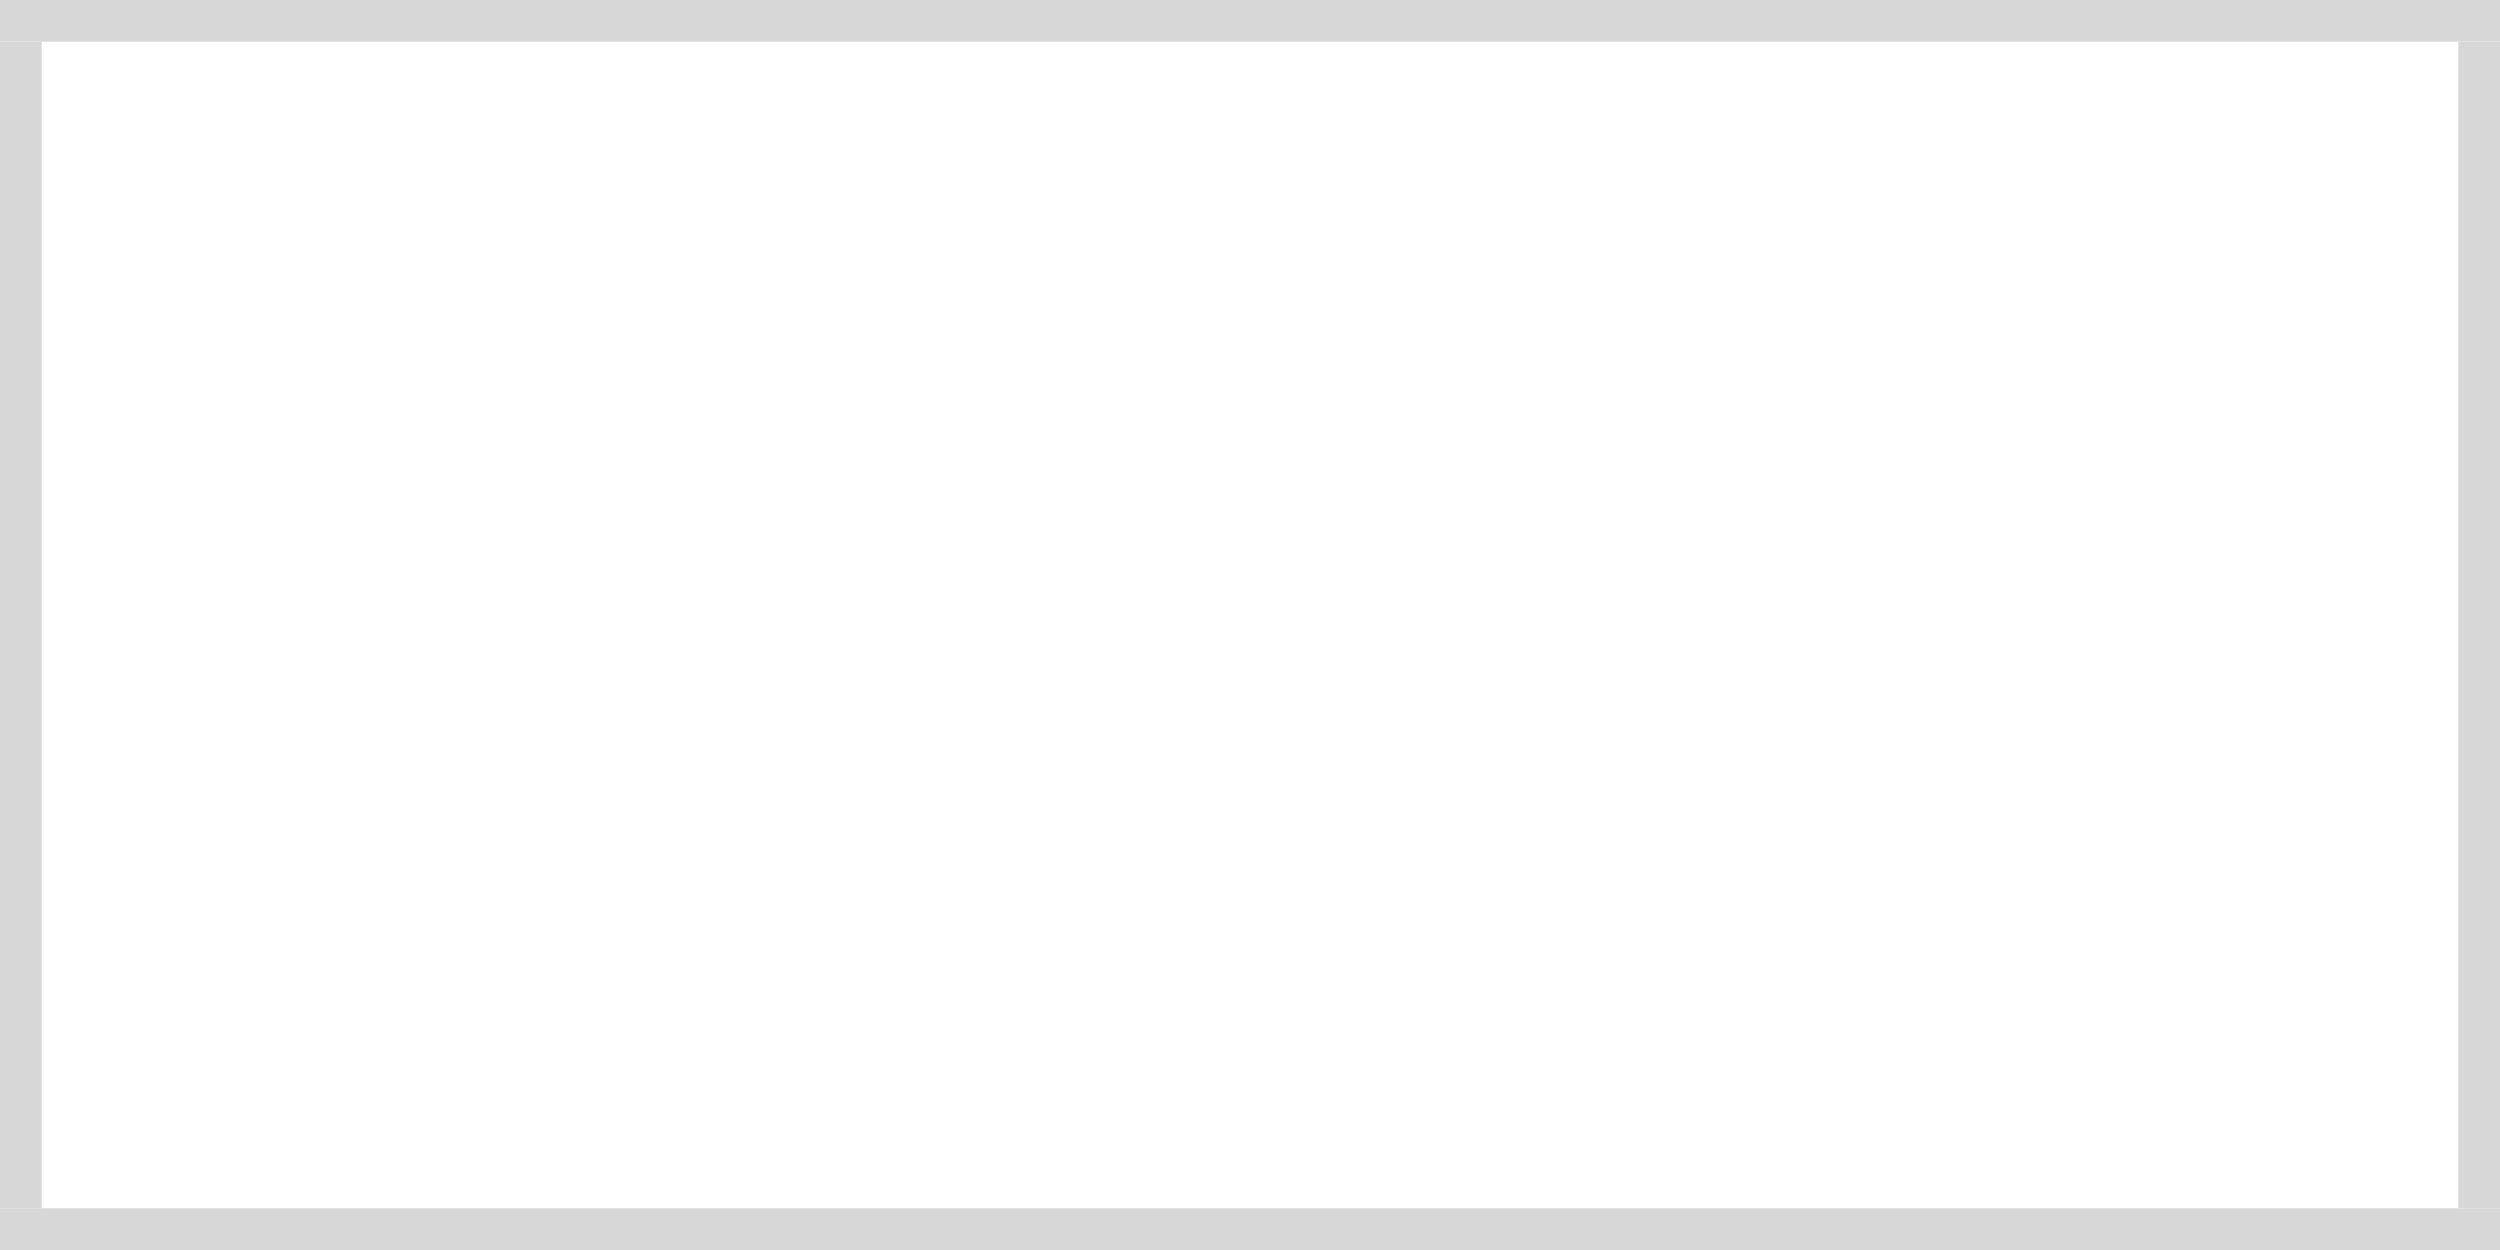
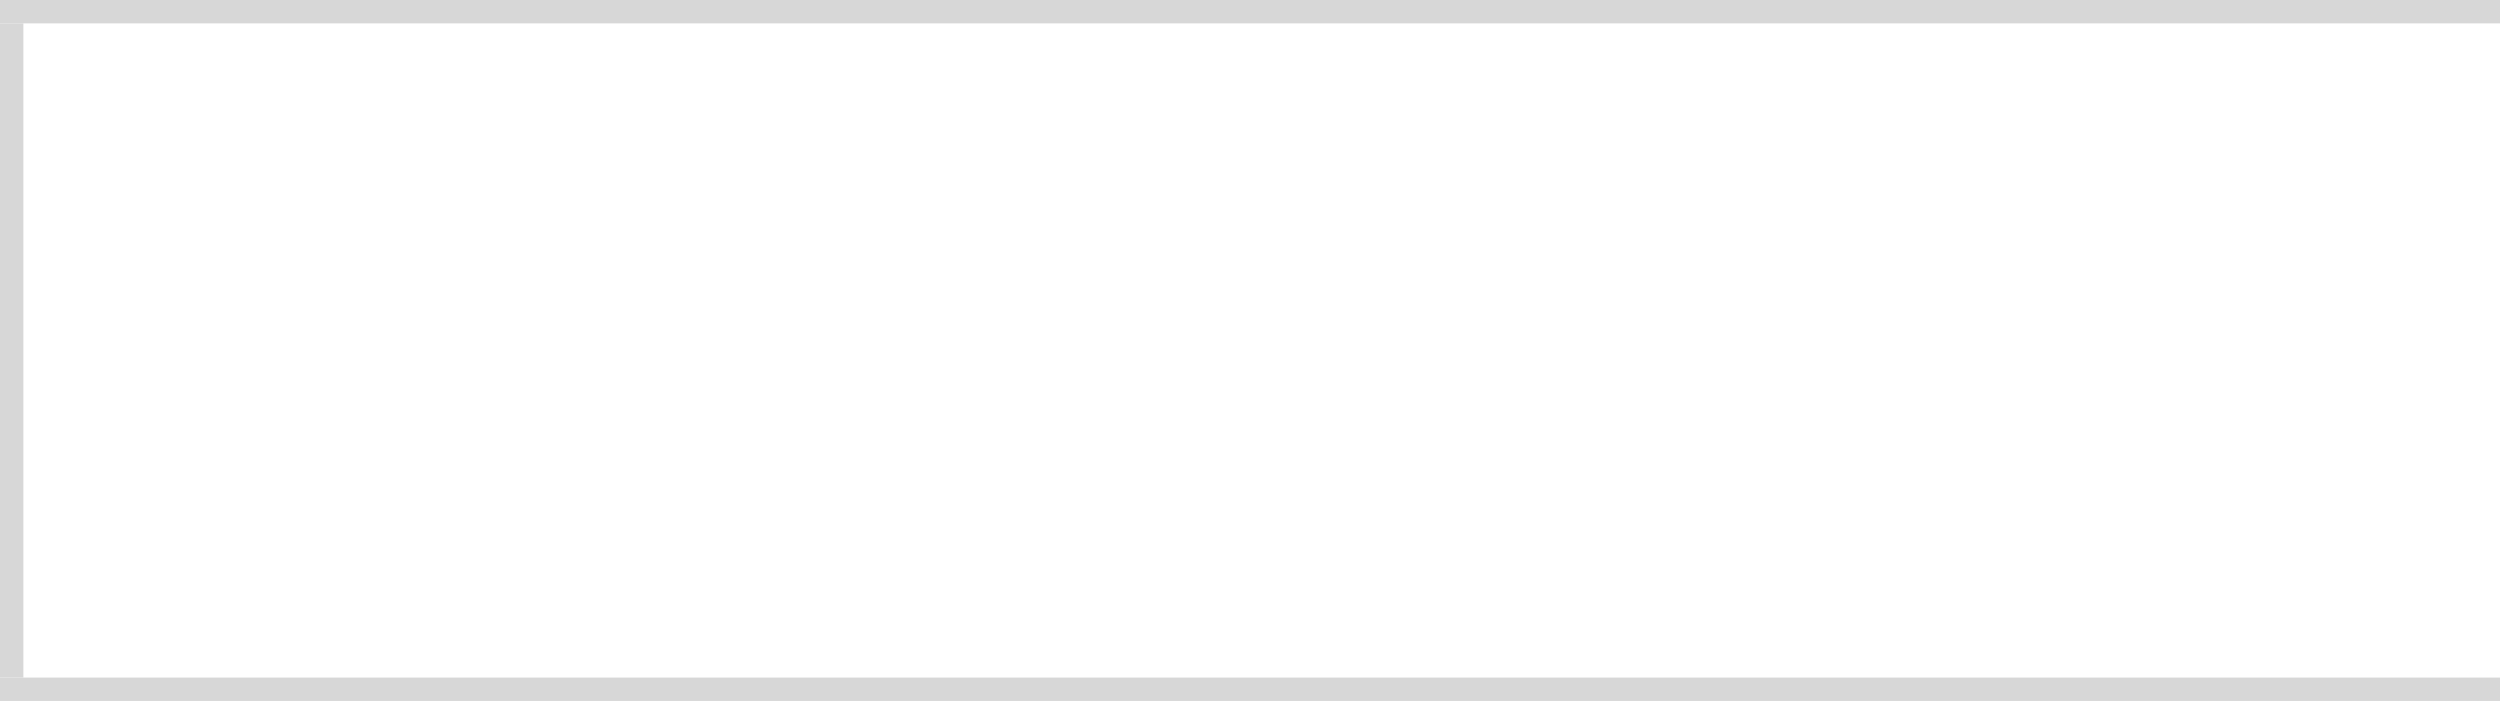
- <svg xmlns="http://www.w3.org/2000/svg" version="1.1" width="60px" height="30px" viewBox="167 160 60 30">
-   <path d="M 1 1  L 59 1  L 59 29  L 1 29  L 1 1  Z " fill-rule="nonzero" fill="rgba(242, 242, 242, 0)" stroke="none" transform="matrix(1 0 0 1 167 160 )" class="fill" />
-   <path d="M 0.5 1  L 0.5 29  " stroke-width="1" stroke-dasharray="0" stroke="rgba(215, 215, 215, 1)" fill="none" transform="matrix(1 0 0 1 167 160 )" class="stroke" />
-   <path d="M 0 0.5  L 60 0.5  " stroke-width="1" stroke-dasharray="0" stroke="rgba(215, 215, 215, 1)" fill="none" transform="matrix(1 0 0 1 167 160 )" class="stroke" />
-   <path d="M 59.5 1  L 59.5 29  " stroke-width="1" stroke-dasharray="0" stroke="rgba(215, 215, 215, 1)" fill="none" transform="matrix(1 0 0 1 167 160 )" class="stroke" />
-   <path d="M 0 29.5  L 60 29.5  " stroke-width="1" stroke-dasharray="0" stroke="rgba(215, 215, 215, 1)" fill="none" transform="matrix(1 0 0 1 167 160 )" class="stroke" />
+ <svg xmlns="http://www.w3.org/2000/svg" version="1.1" width="107px" height="30px" viewBox="0 160 107 30">
+   <path d="M 1 1  L 107 1  L 107 29  L 1 29  L 1 1  Z " fill-rule="nonzero" fill="rgba(242, 242, 242, 0)" stroke="none" transform="matrix(1 0 0 1 0 160 )" class="fill" />
+   <path d="M 0.5 1  L 0.5 29  " stroke-width="1" stroke-dasharray="0" stroke="rgba(215, 215, 215, 1)" fill="none" transform="matrix(1 0 0 1 0 160 )" class="stroke" />
+   <path d="M 0 0.5  L 107 0.5  " stroke-width="1" stroke-dasharray="0" stroke="rgba(215, 215, 215, 1)" fill="none" transform="matrix(1 0 0 1 0 160 )" class="stroke" />
+   <path d="M 0 29.5  L 107 29.5  " stroke-width="1" stroke-dasharray="0" stroke="rgba(215, 215, 215, 1)" fill="none" transform="matrix(1 0 0 1 0 160 )" class="stroke" />
</svg>
